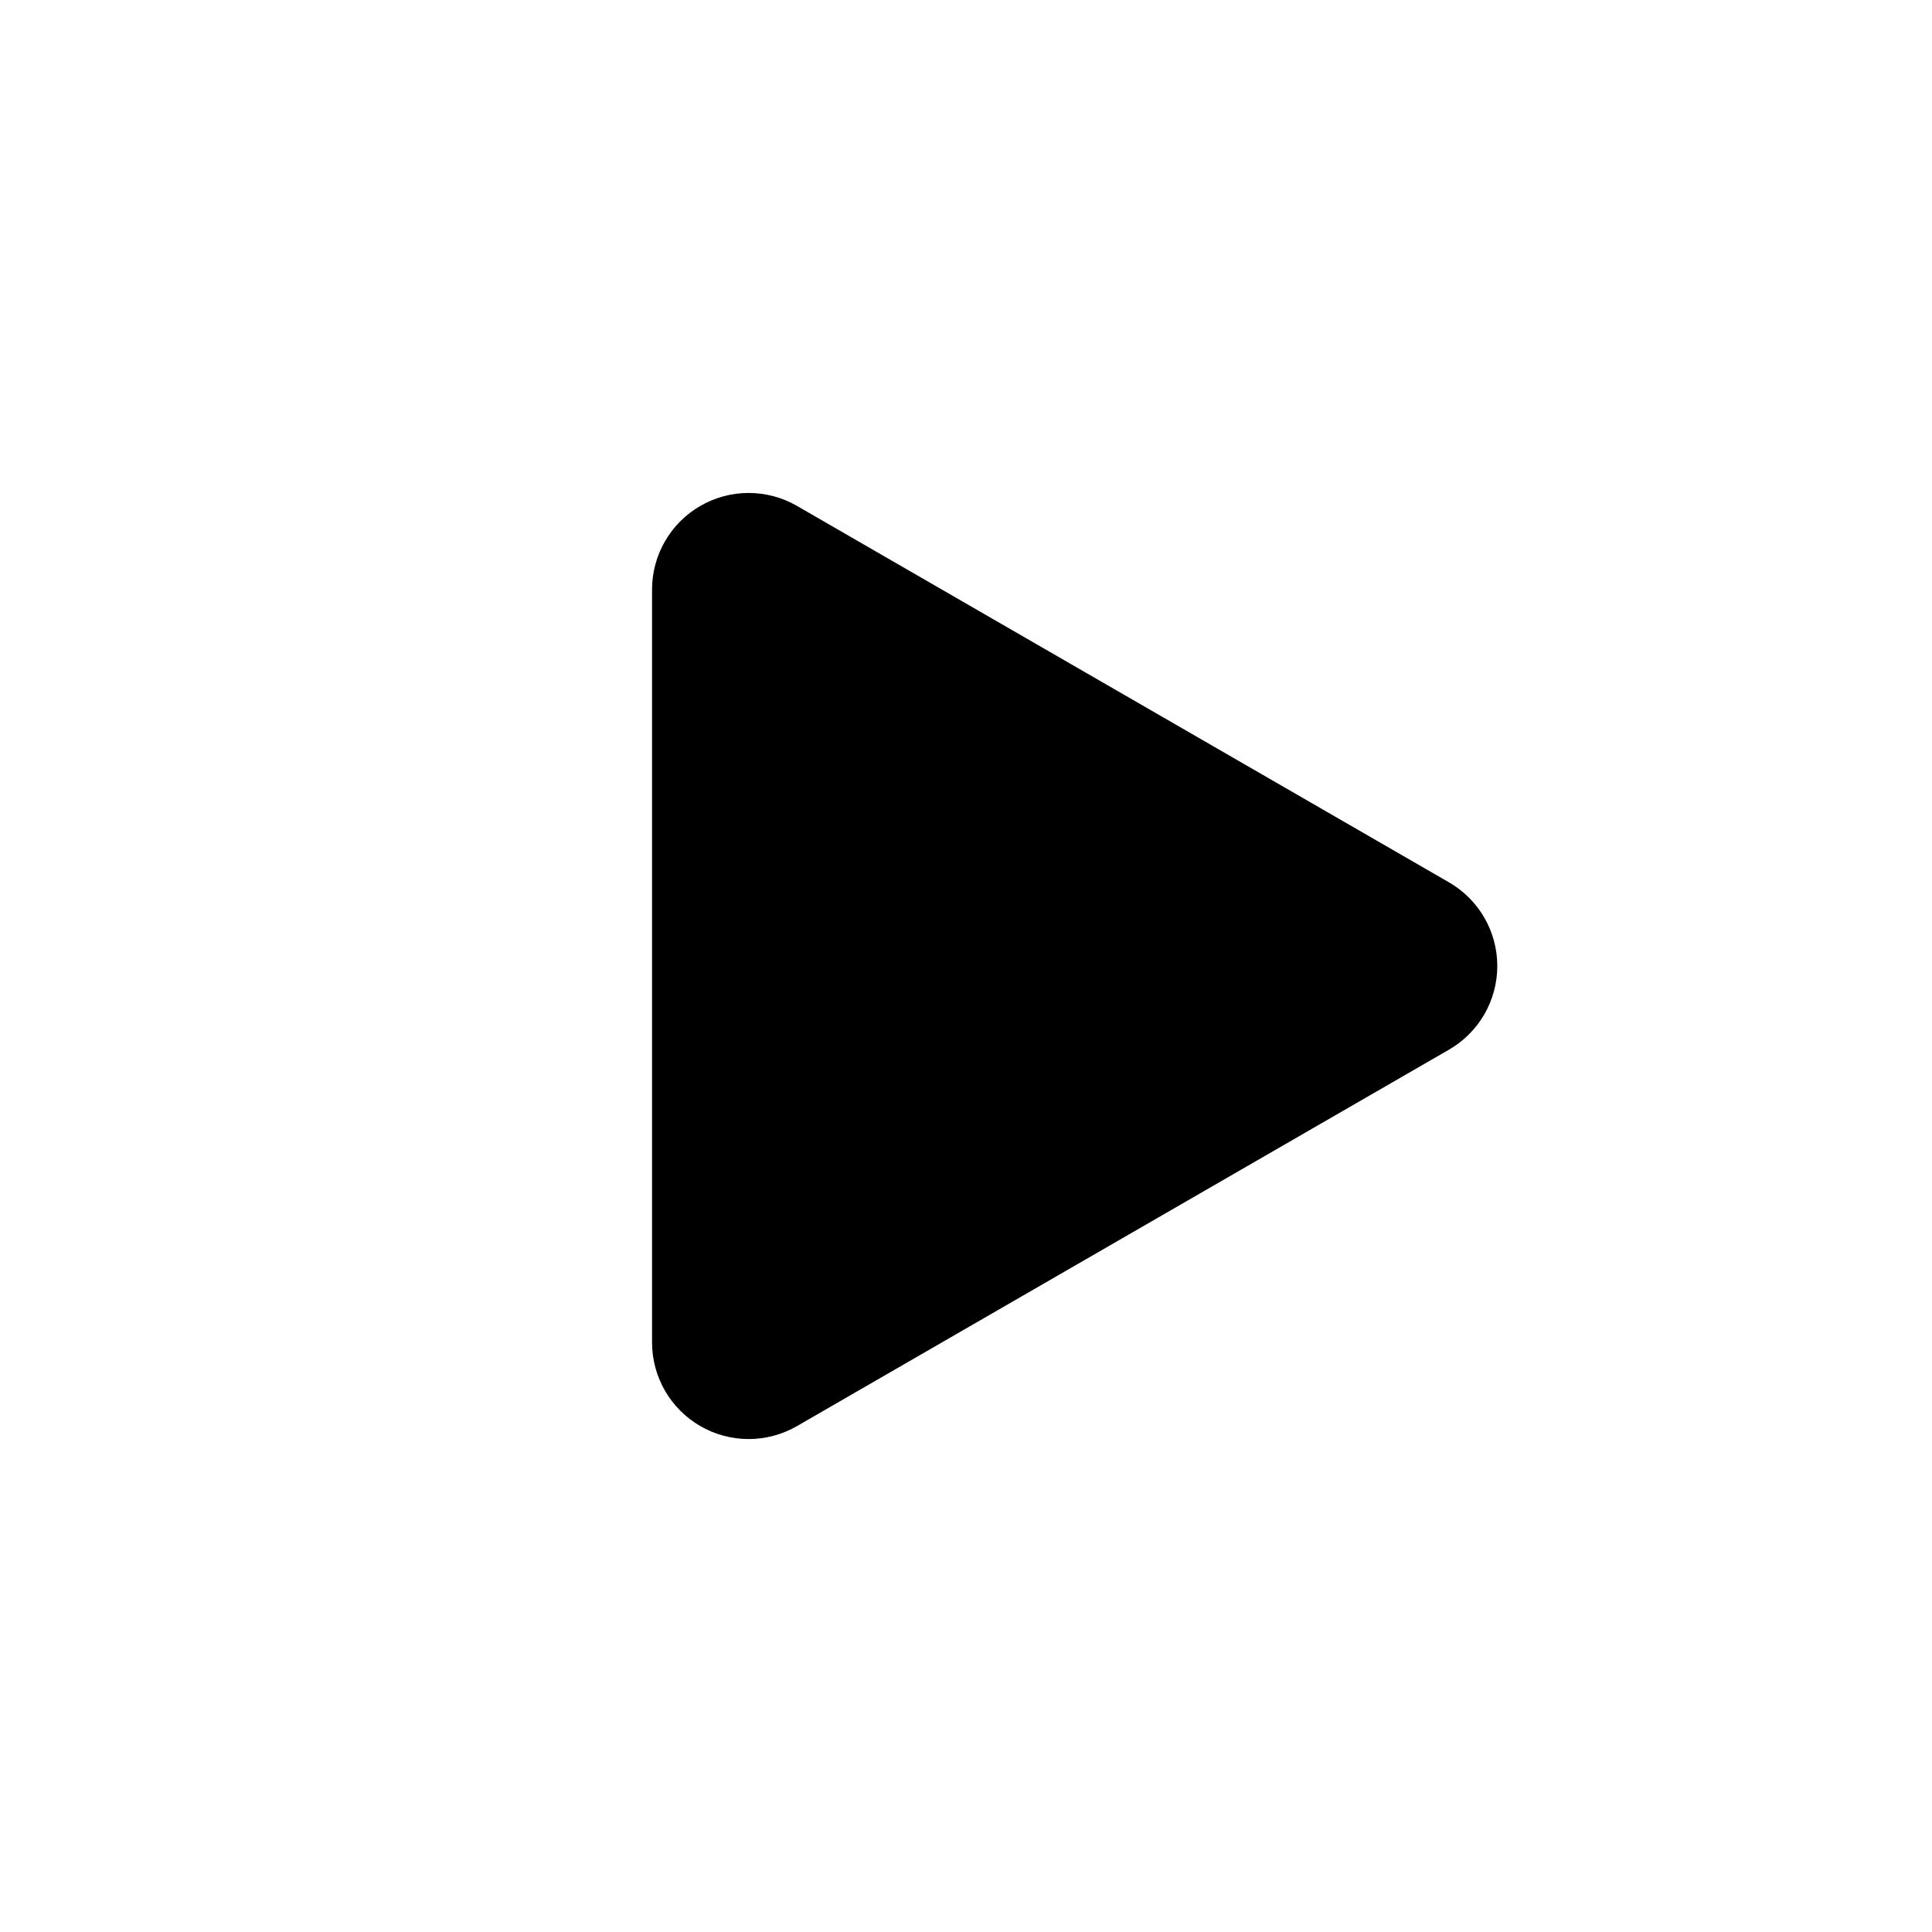
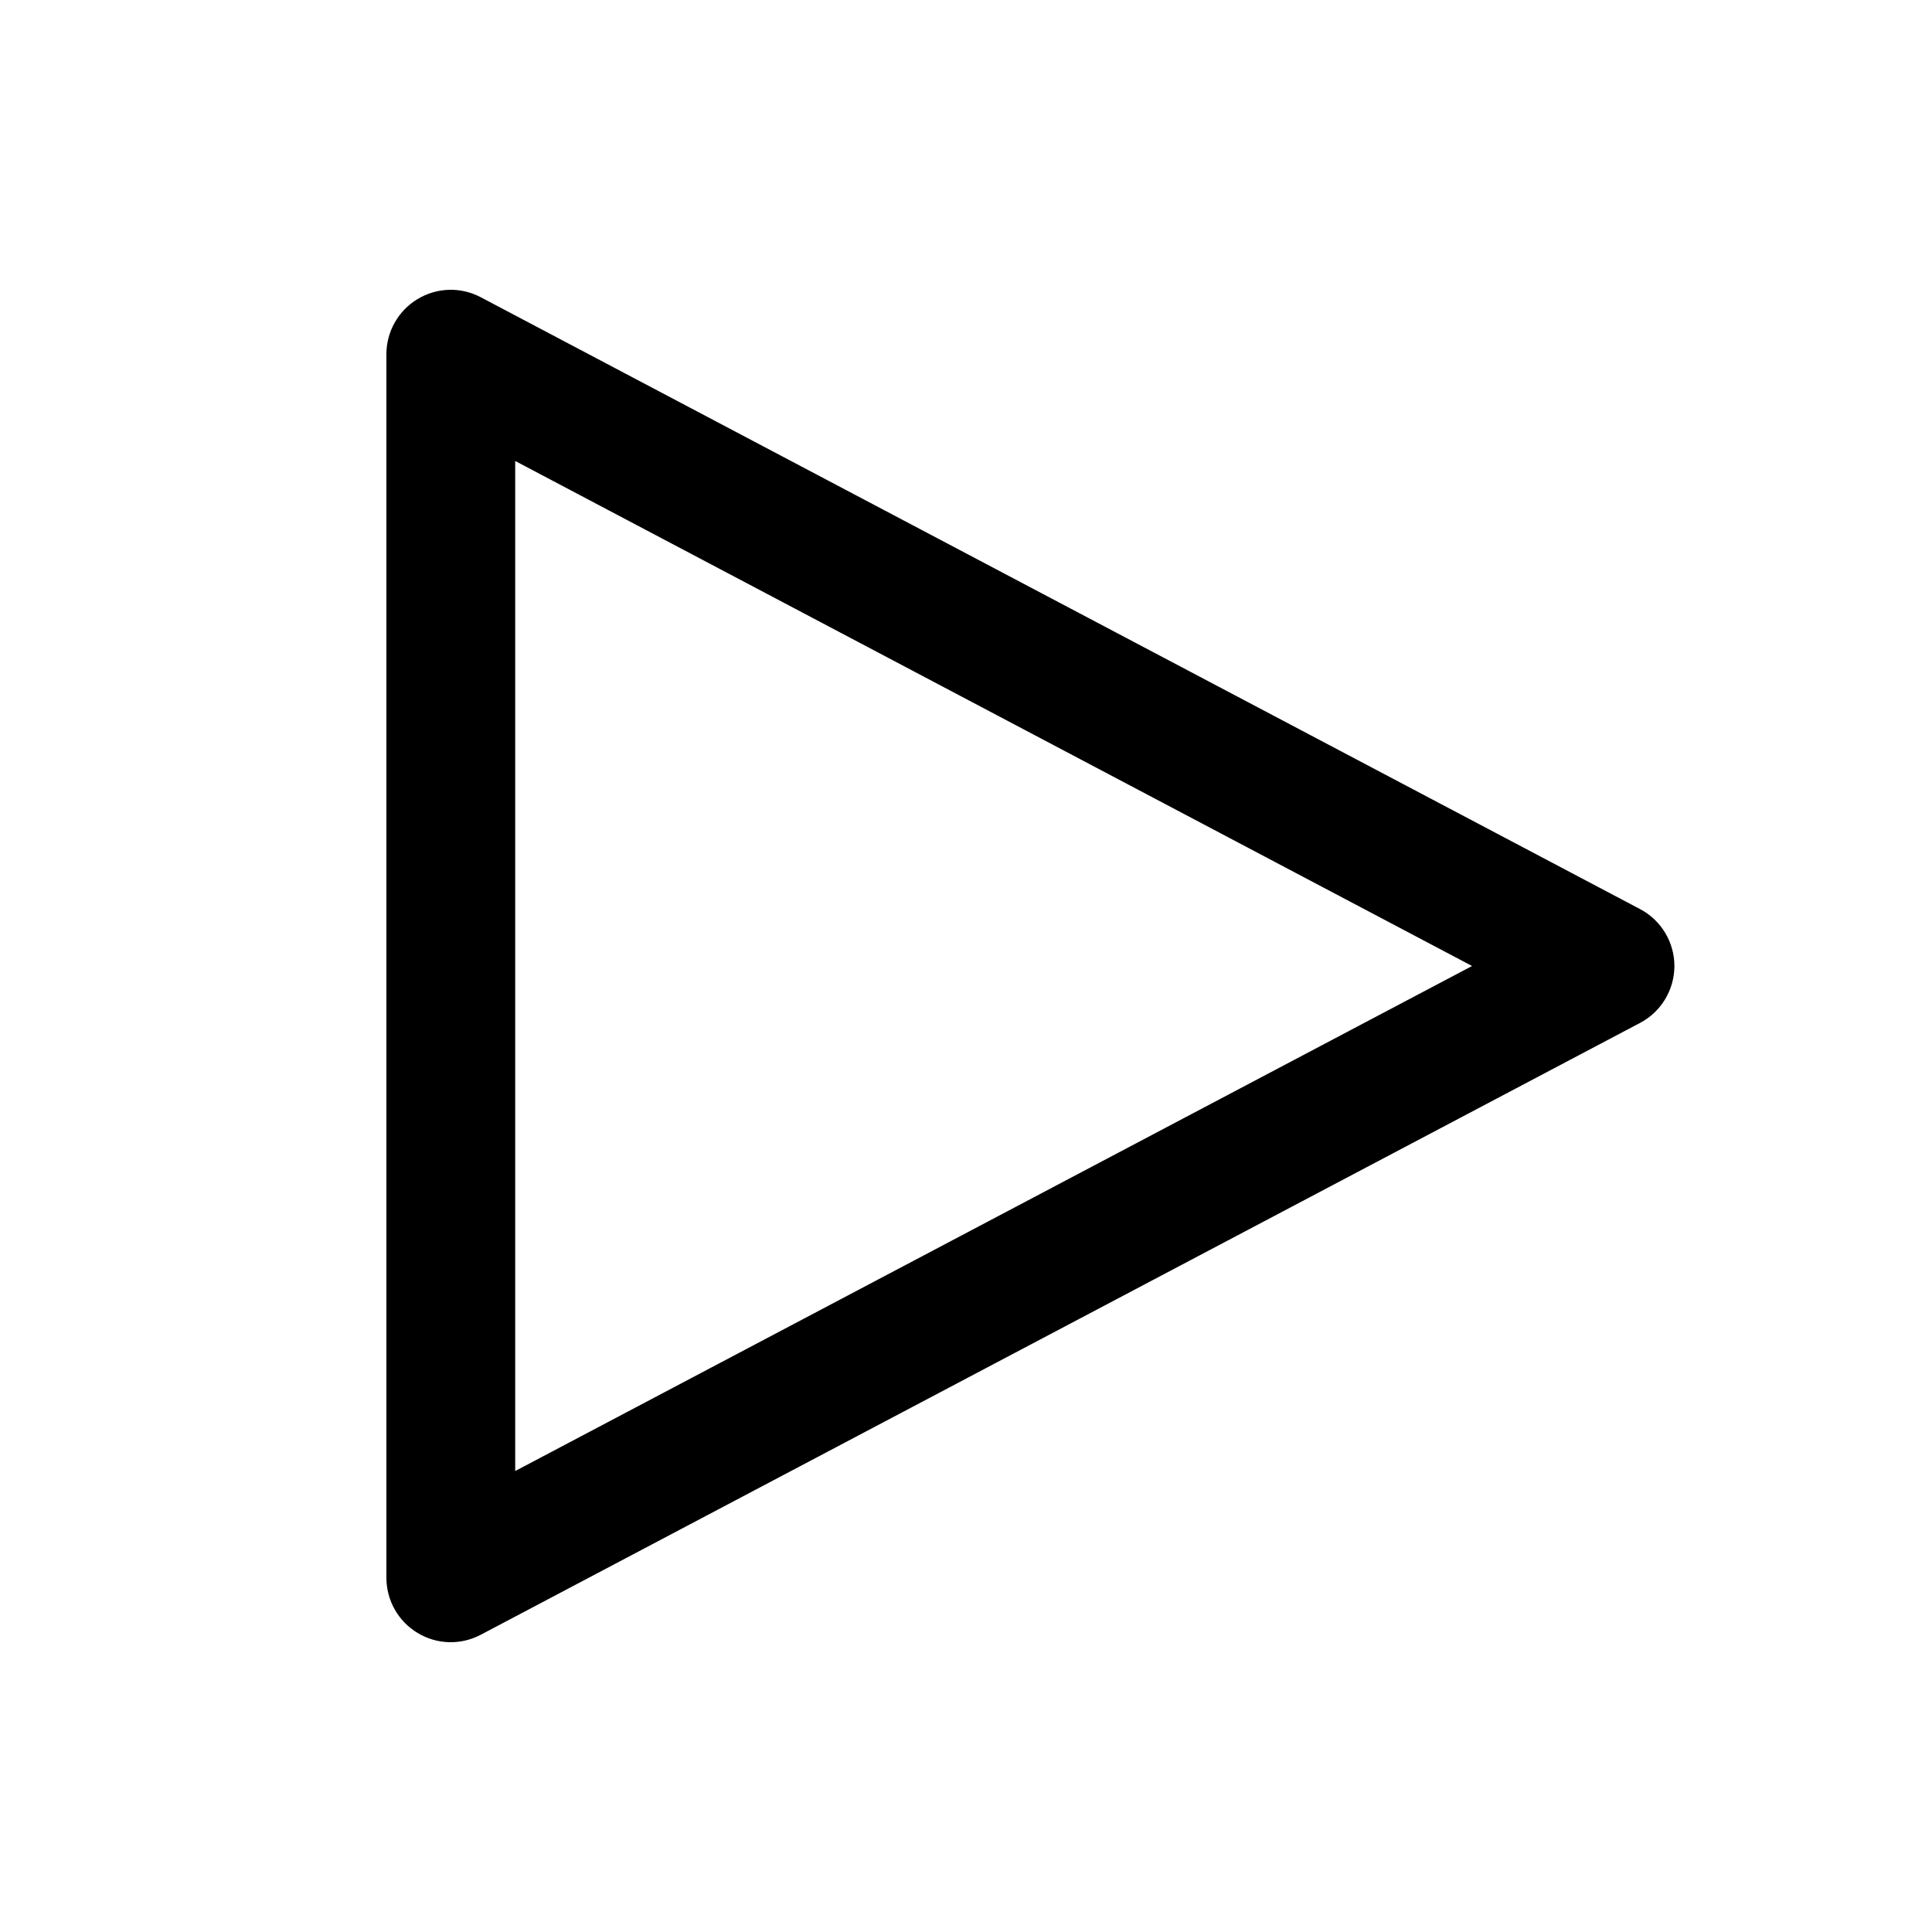
- <svg xmlns="http://www.w3.org/2000/svg" viewBox="0 0 20 20" width="1em" height="1em" focusable="false">
-   <path d="M15 9.134a1 1 0 0 1 0 1.732l-6.75 3.897a1 1 0 0 1-1.5-.866V6.103a1 1 0 0 1 1.5-.866L15 9.134Z" />
+ <svg xmlns="http://www.w3.org/2000/svg" width="15" height="15" viewBox="0 0 15 15" fill="none">
+   <path fill-rule="evenodd" clip-rule="evenodd" d="M3.242 2.322C3.392 2.231 3.578 2.226 3.733 2.308L12.733 7.058C12.897 7.144 13 7.315 13 7.5C13 7.685 12.897 7.856 12.733 7.942L3.733 12.692C3.578 12.774 3.392 12.769 3.242 12.678C3.092 12.588 3 12.425 3 12.25V2.75C3 2.575 3.092 2.412 3.242 2.322ZM4 3.579V11.421L11.429 7.5L4 3.579Z" fill="currentColor" />
</svg>
